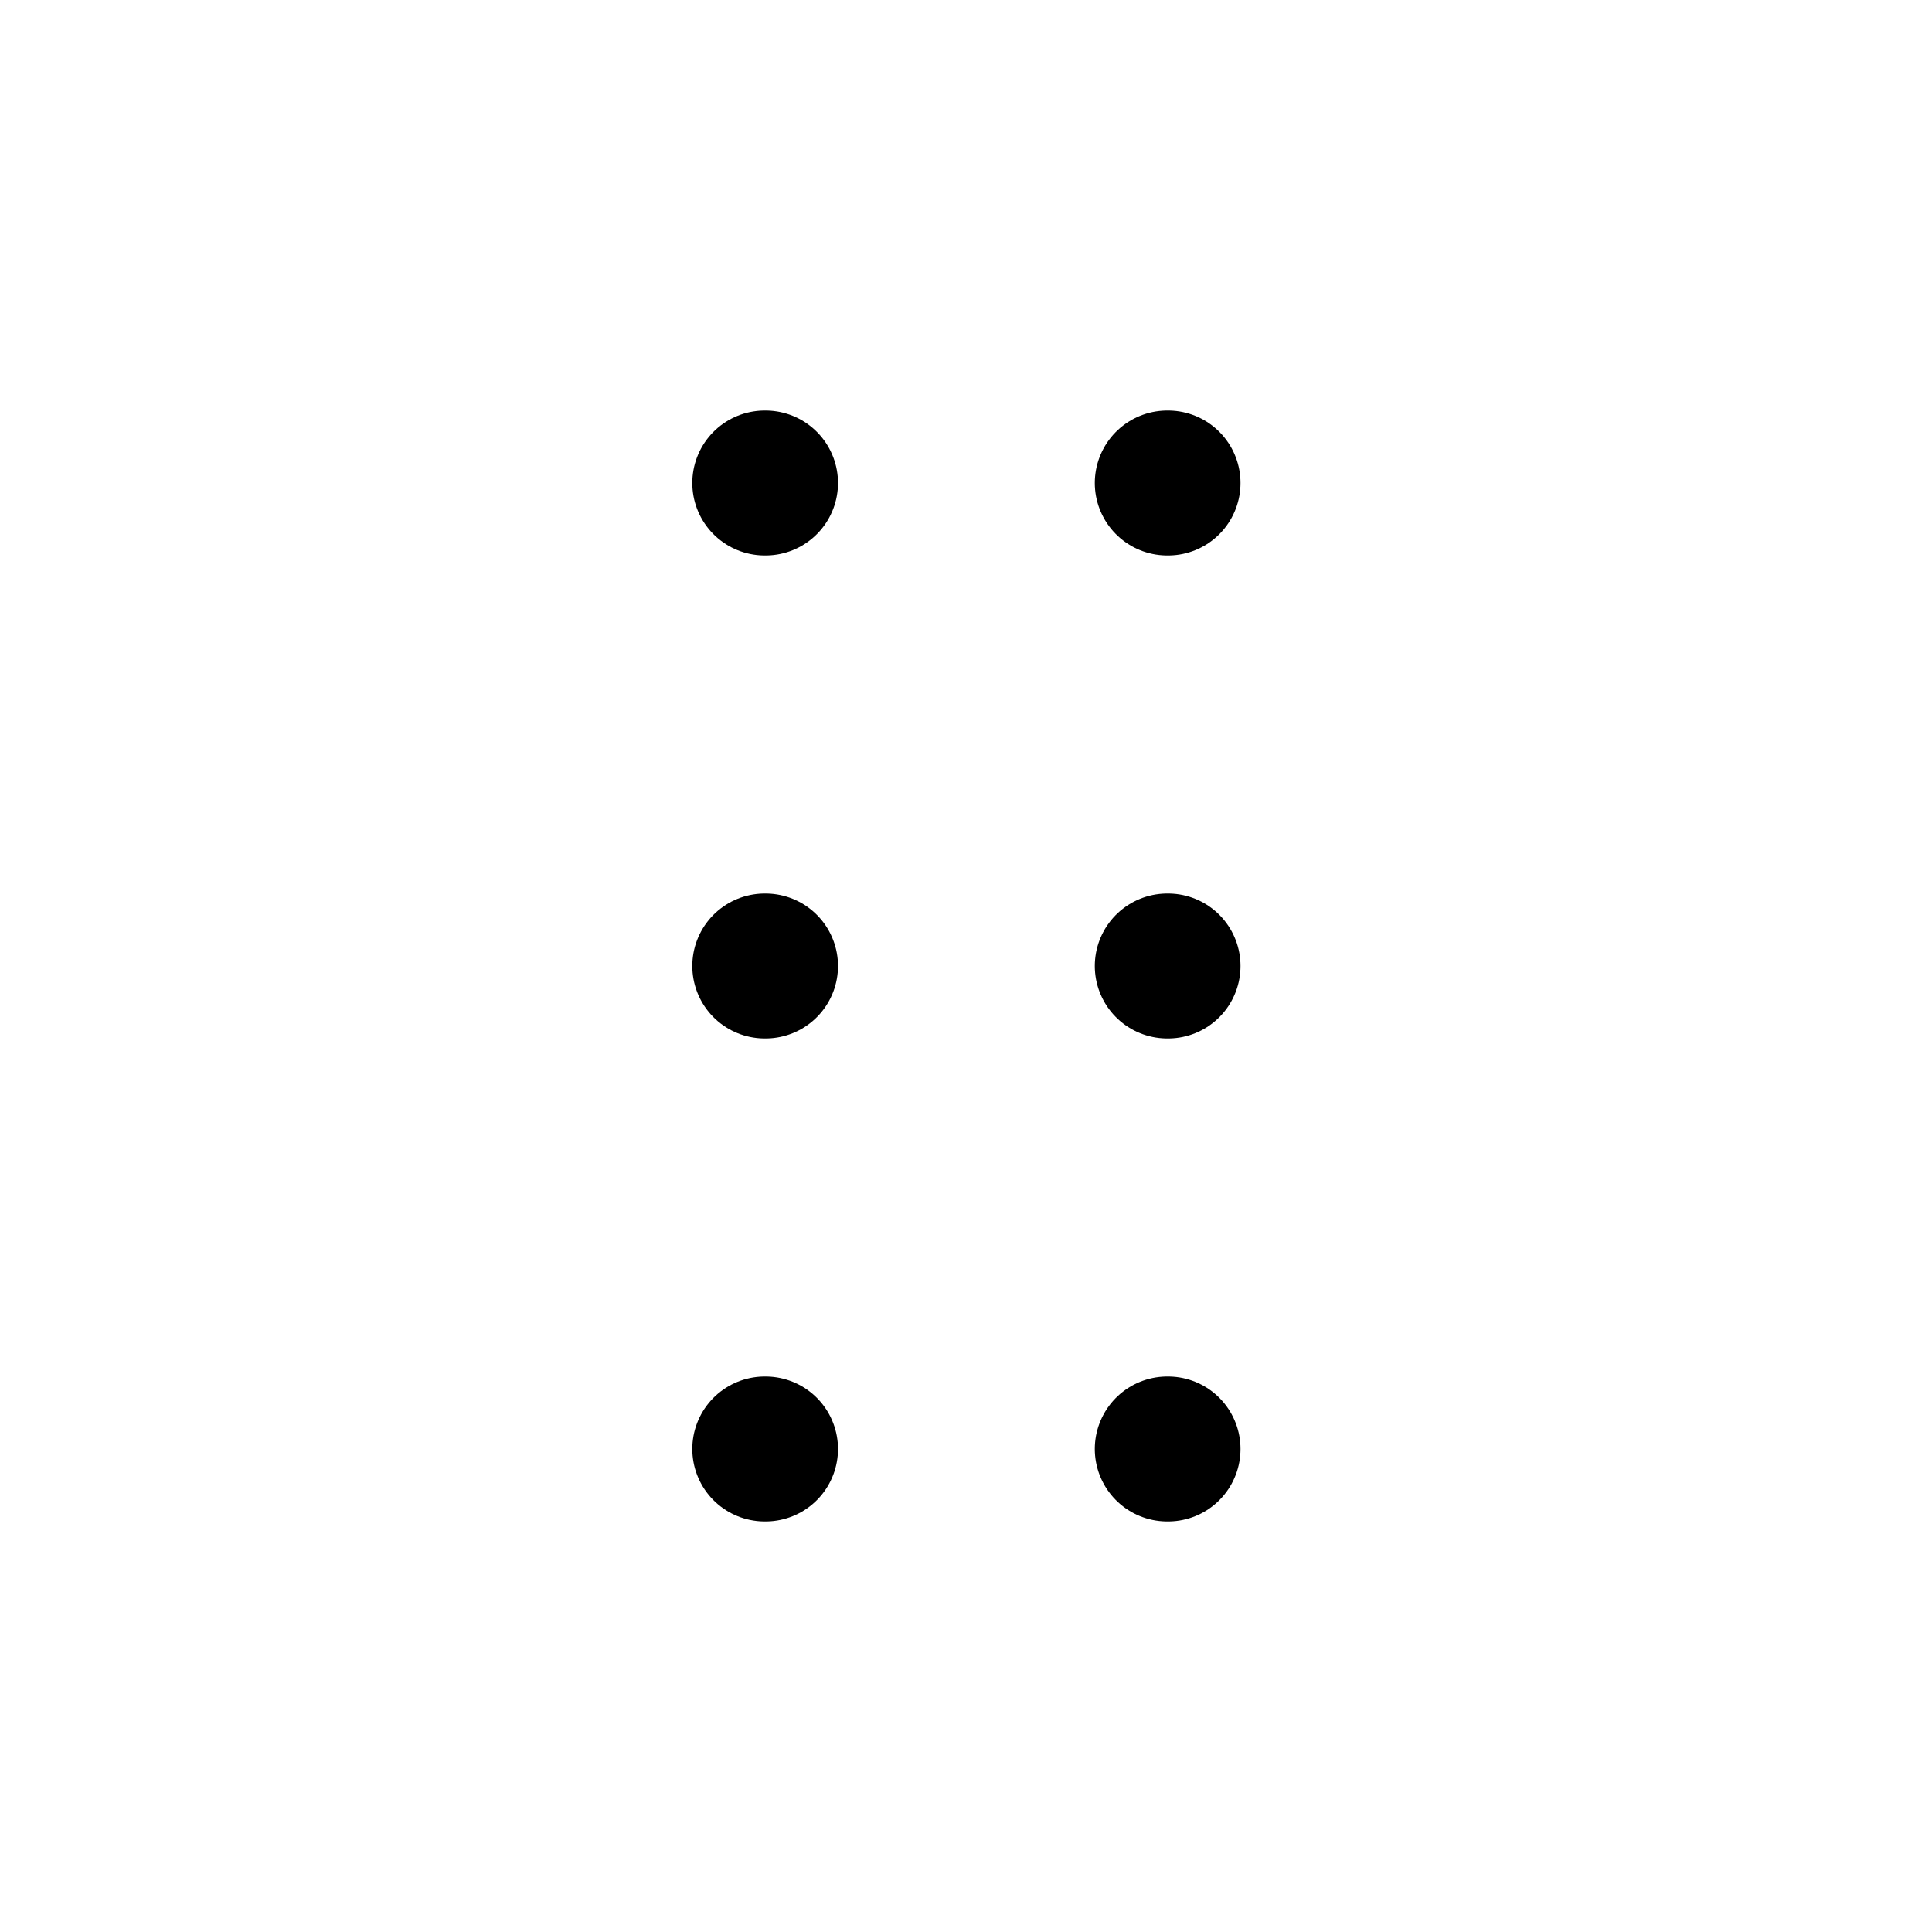
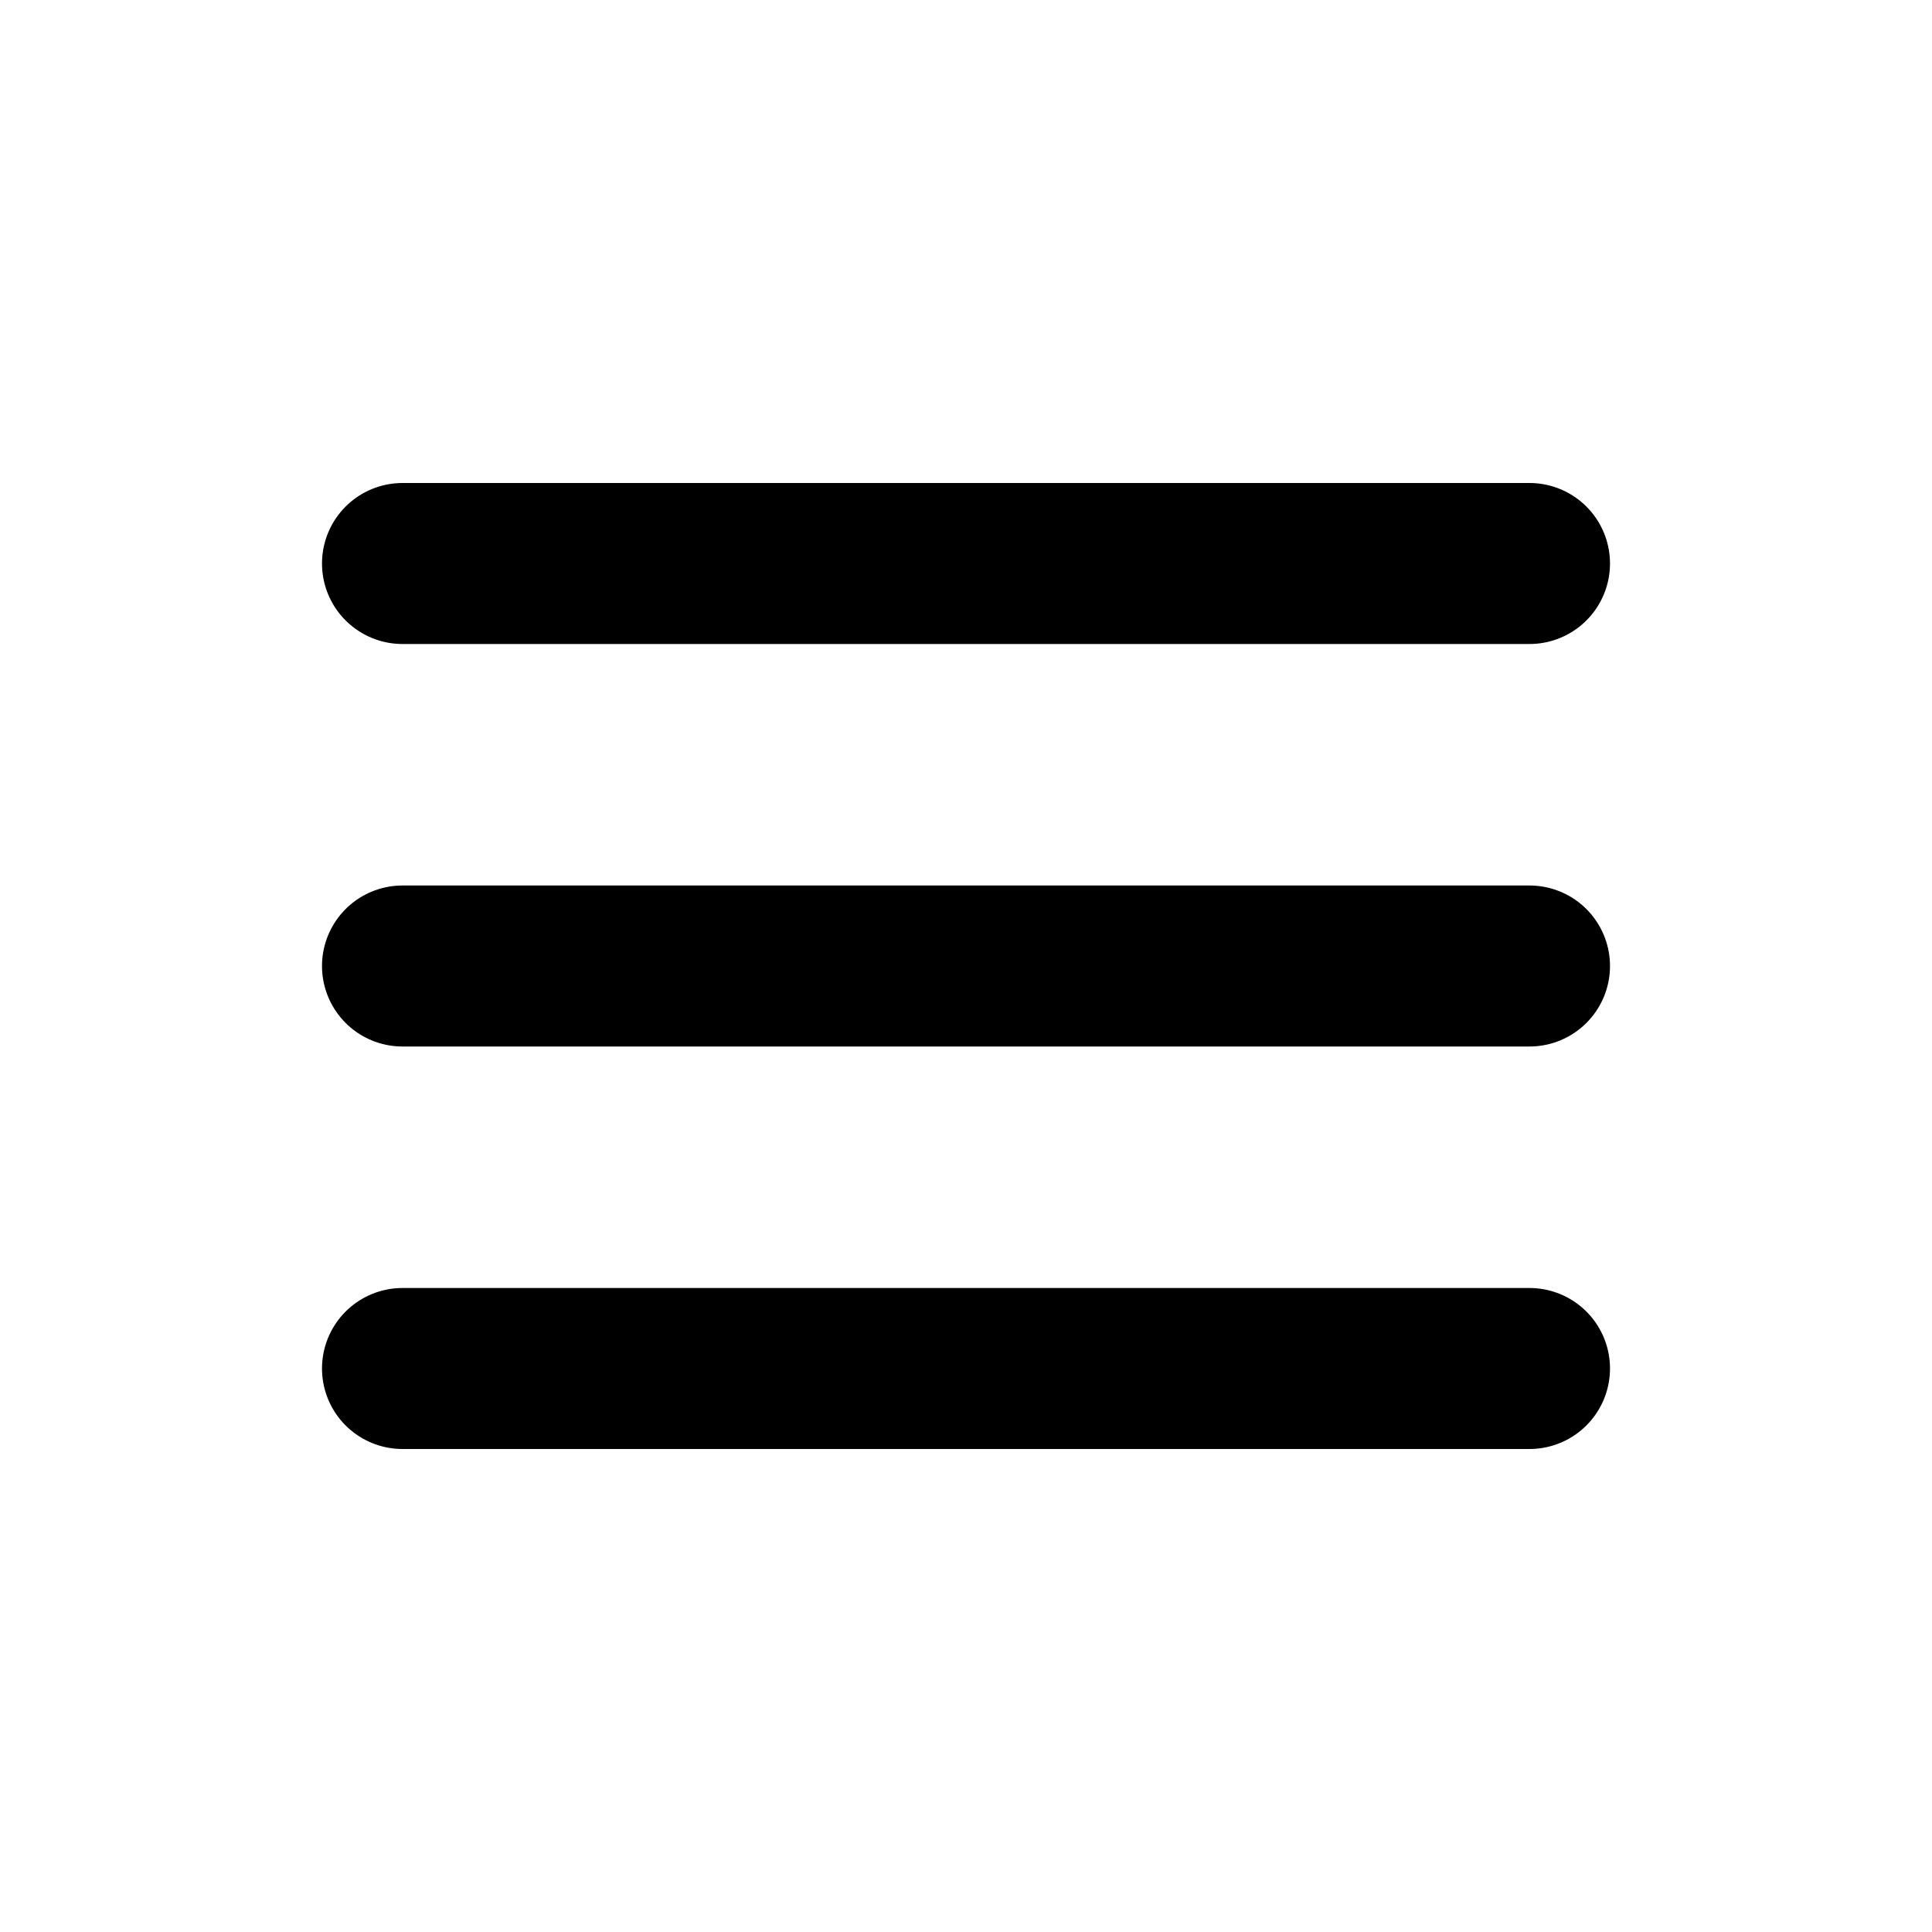
- <svg xmlns="http://www.w3.org/2000/svg" viewBox="0 0 24 24" fill="none" stroke="currentColor" stroke-width="1.8" stroke-linecap="round" stroke-linejoin="round">
-   <path d="M9.5 6h.01M9.5 12h.01M9.5 18h.01M14.5 6h.01M14.5 12h.01M14.5 18h.01" />
+ <svg xmlns="http://www.w3.org/2000/svg" viewBox="0 0 24 24" fill="none">
+   <path d="M19 7L5 7" stroke="currentColor" stroke-width="2" stroke-linecap="round" />
+   <path d="M19 12L5 12" stroke="currentColor" stroke-width="2" stroke-linecap="round" />
+   <path d="M19 17L5 17" stroke="currentColor" stroke-width="2" stroke-linecap="round" />
</svg>
